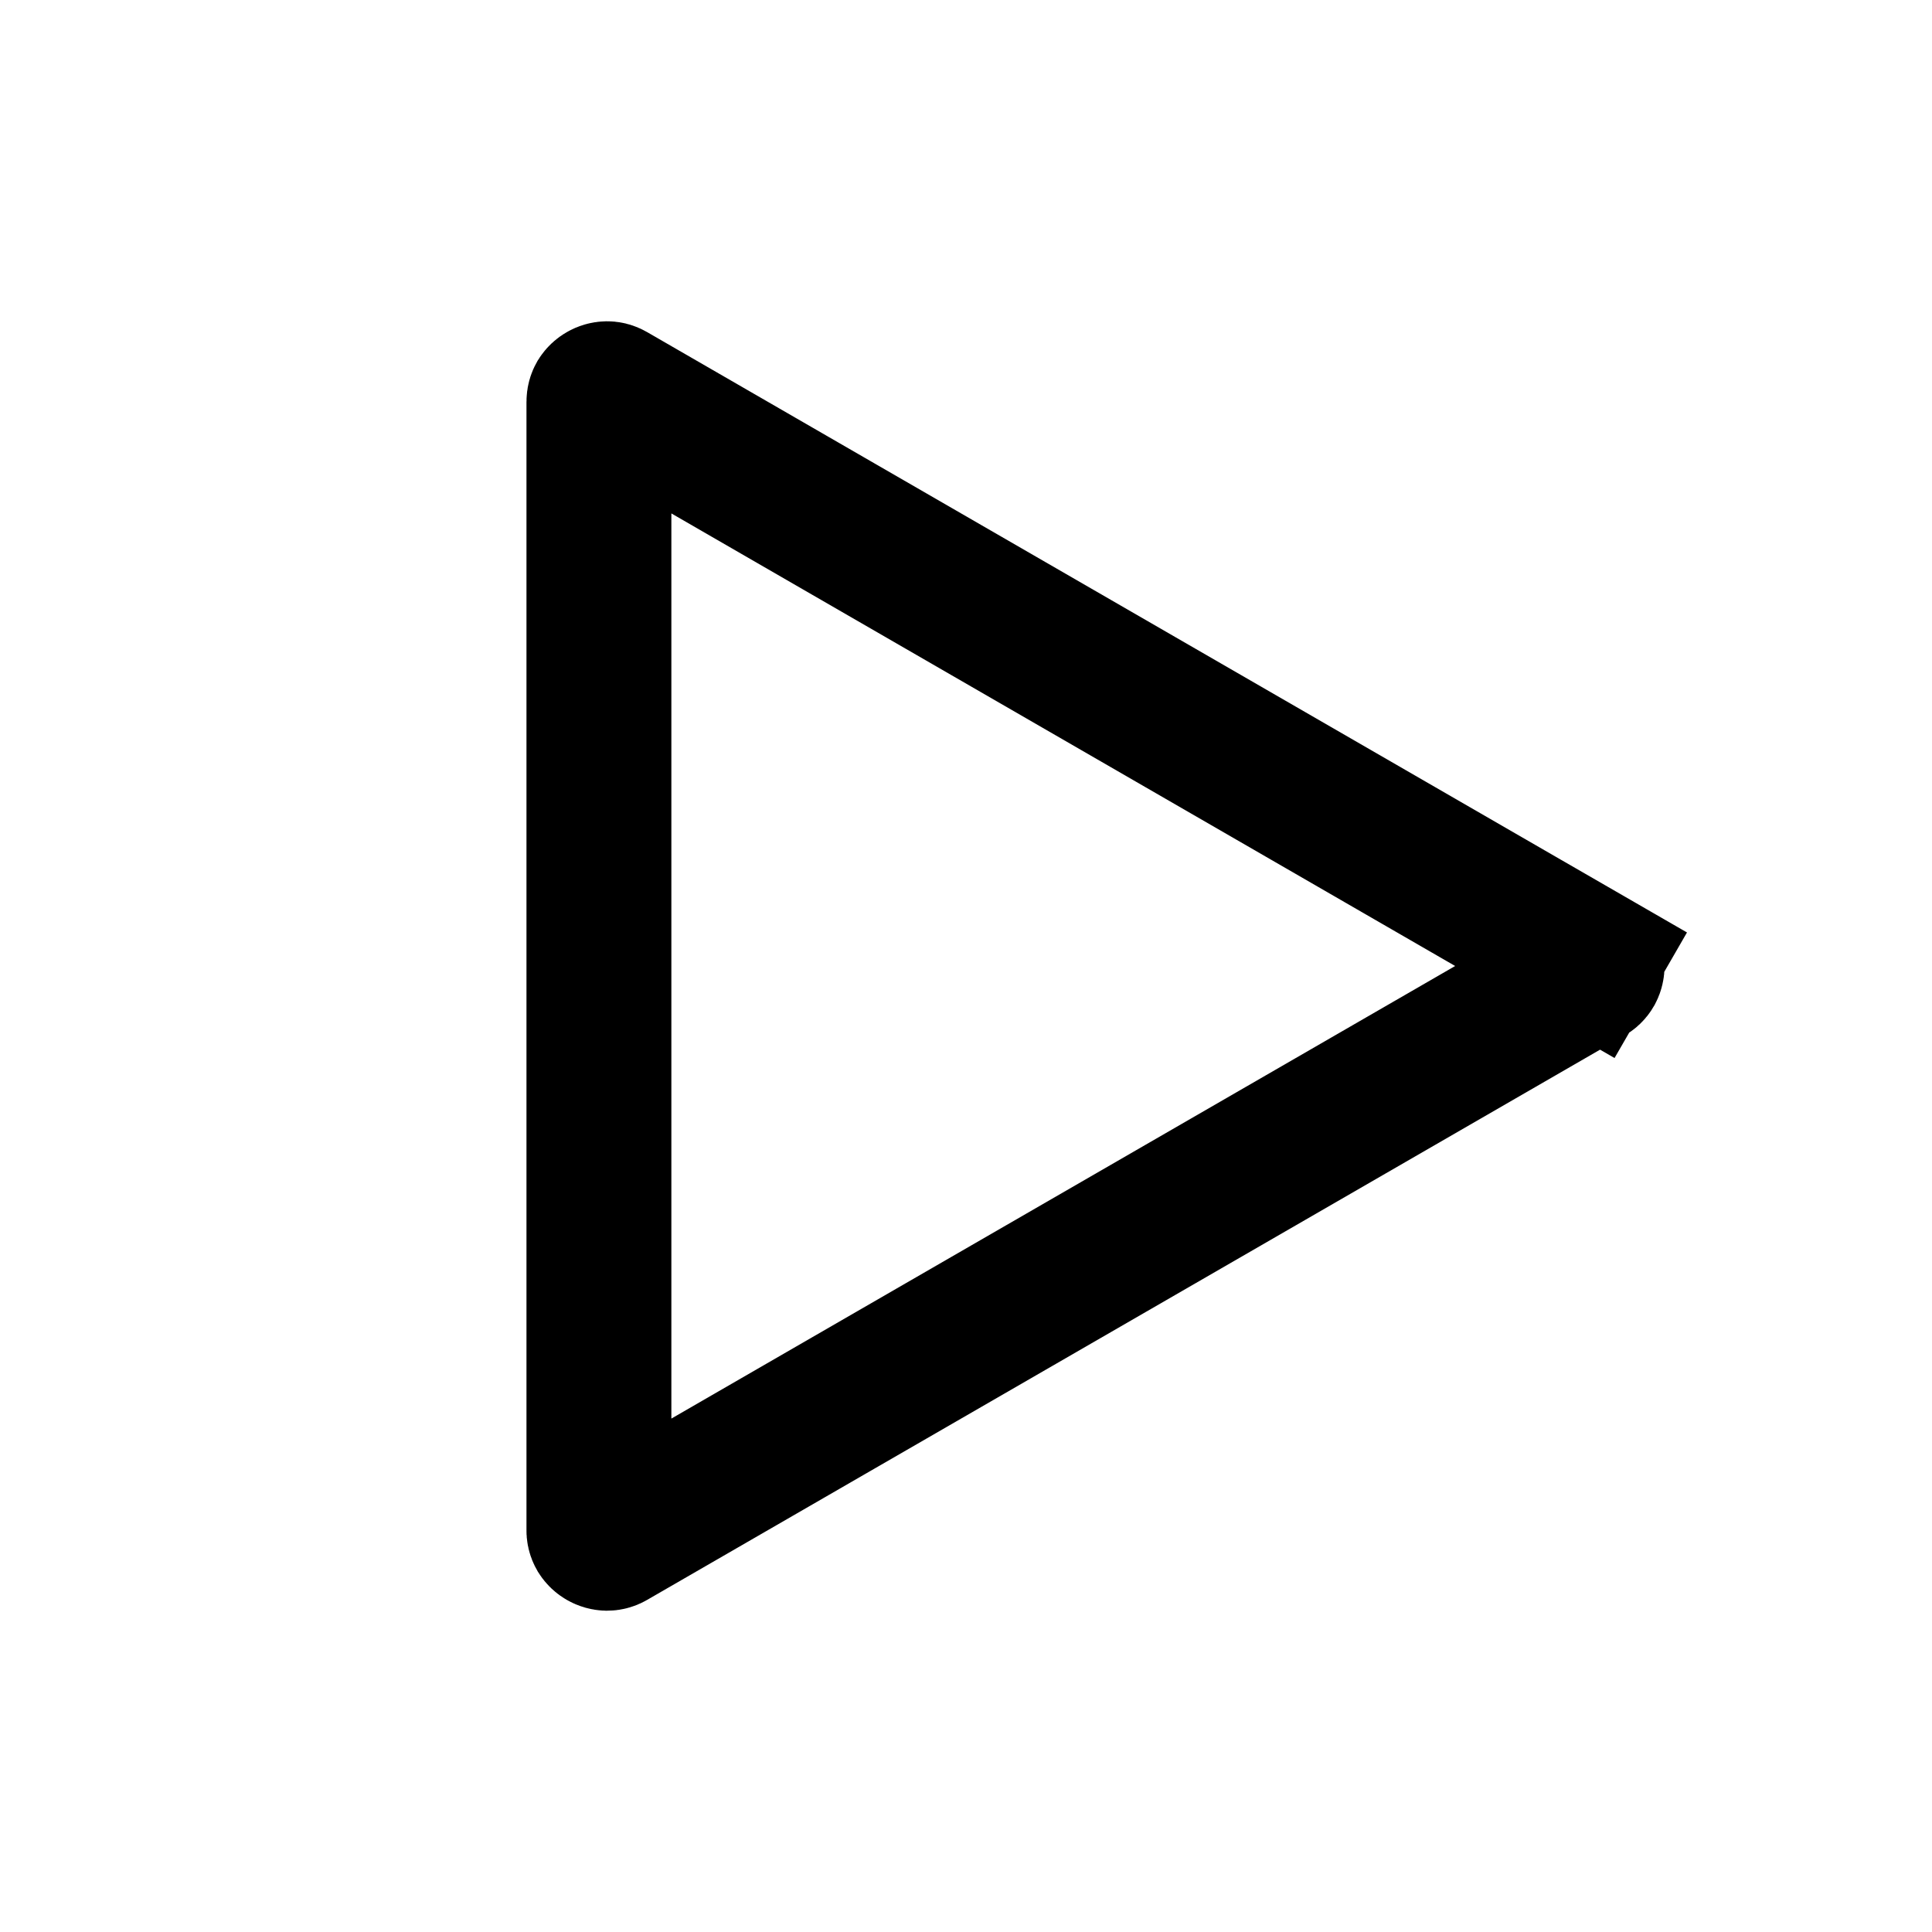
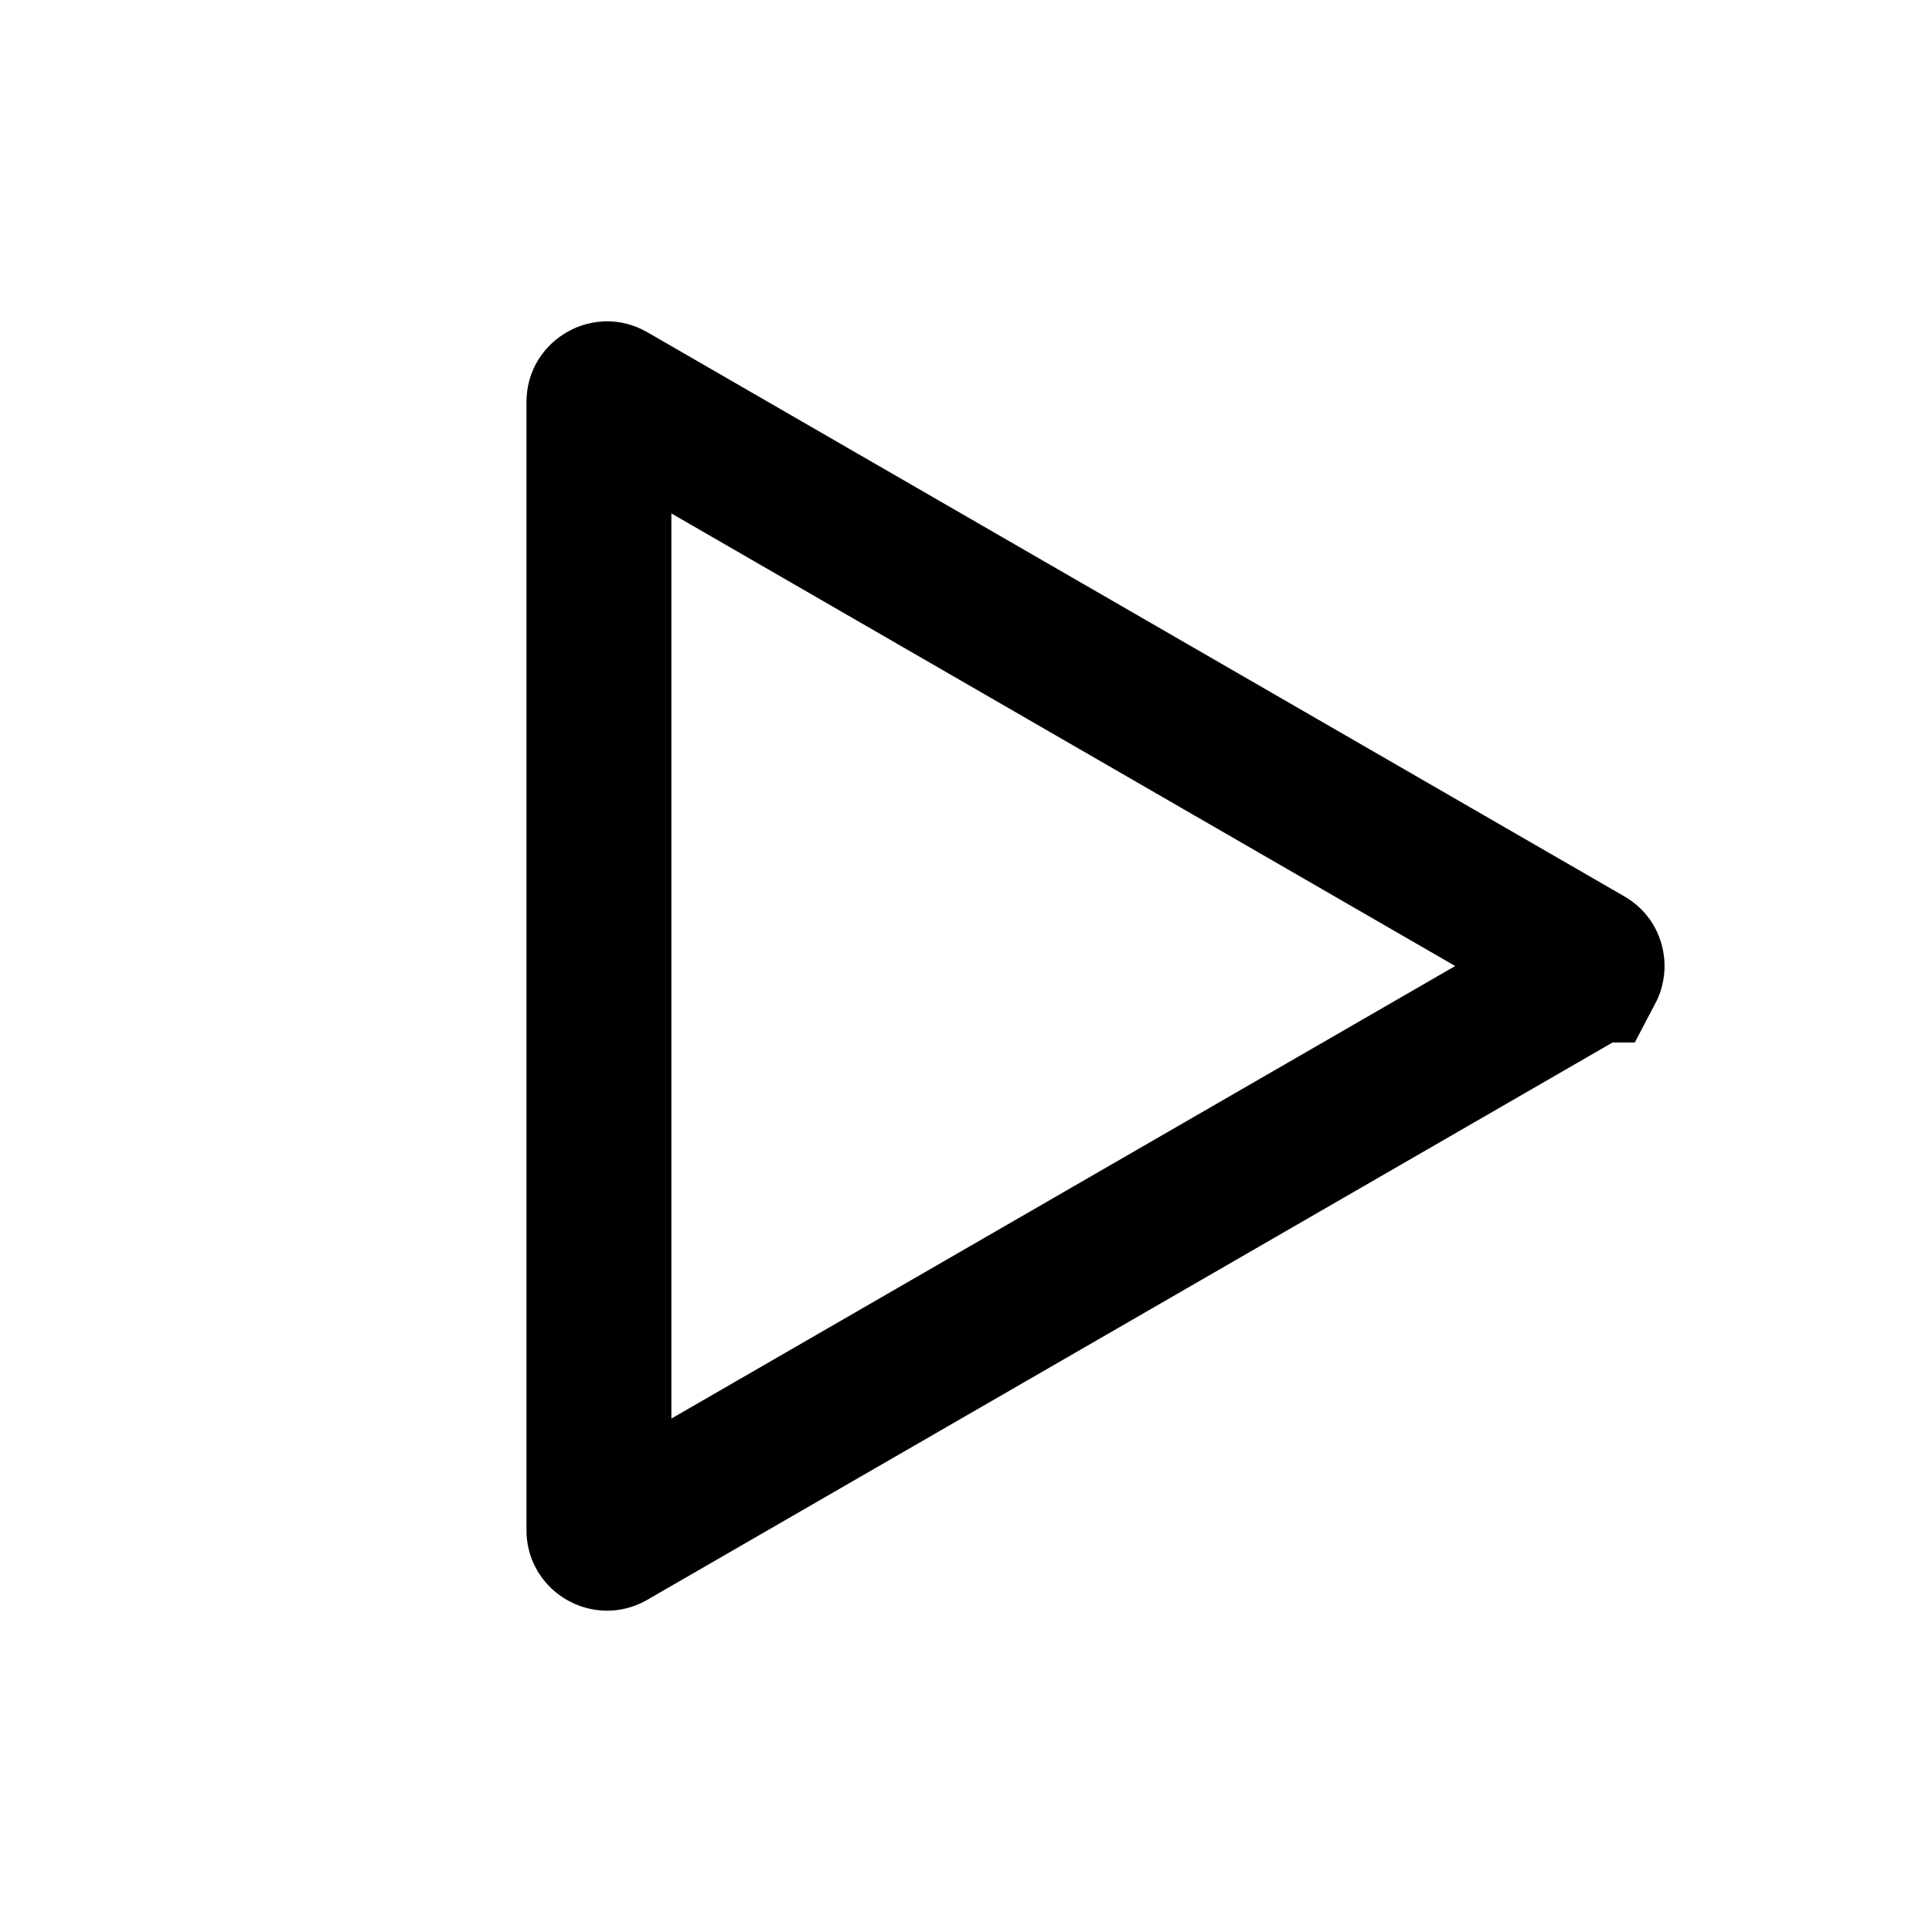
<svg xmlns="http://www.w3.org/2000/svg" width="20" height="20">
-   <path fill="none" stroke="currentColor" stroke-width="1.5" d="M16.44 9.928c.018.01.026.021.03.03.007.01.011.025.011.042a.087.087 0 0 1-.01.042.076.076 0 0 1-.032.03l-10.114 5.84a.078.078 0 0 1-.041.012.09.09 0 0 1-.042-.012.088.088 0 0 1-.032-.03.077.077 0 0 1-.01-.043V4.161c0-.022.005-.034.01-.043a.088.088 0 0 1 .032-.03.088.088 0 0 1 .042-.012c.01 0 .022.001.041.012l10.114 5.84.375-.65-.375.65Z" />
+   <path fill="none" stroke="currentColor" stroke-width="1.5" d="M16.47 10.042a.076.076 0 0 1-.03.03l-10.115 5.84a.078.078 0 0 1-.04.012.09.09 0 0 1-.043-.012.092.092 0 0 1-.032-.03.078.078 0 0 1-.01-.043V4.161c0-.022.005-.034.01-.042a.091.091 0 0 1 .032-.03.09.09 0 0 1 .042-.013c.01 0 .023.002.041.012l10.114 5.84c.019.01.027.021.032.03a.09.09 0 0 1 0 .084Z" />
</svg>
